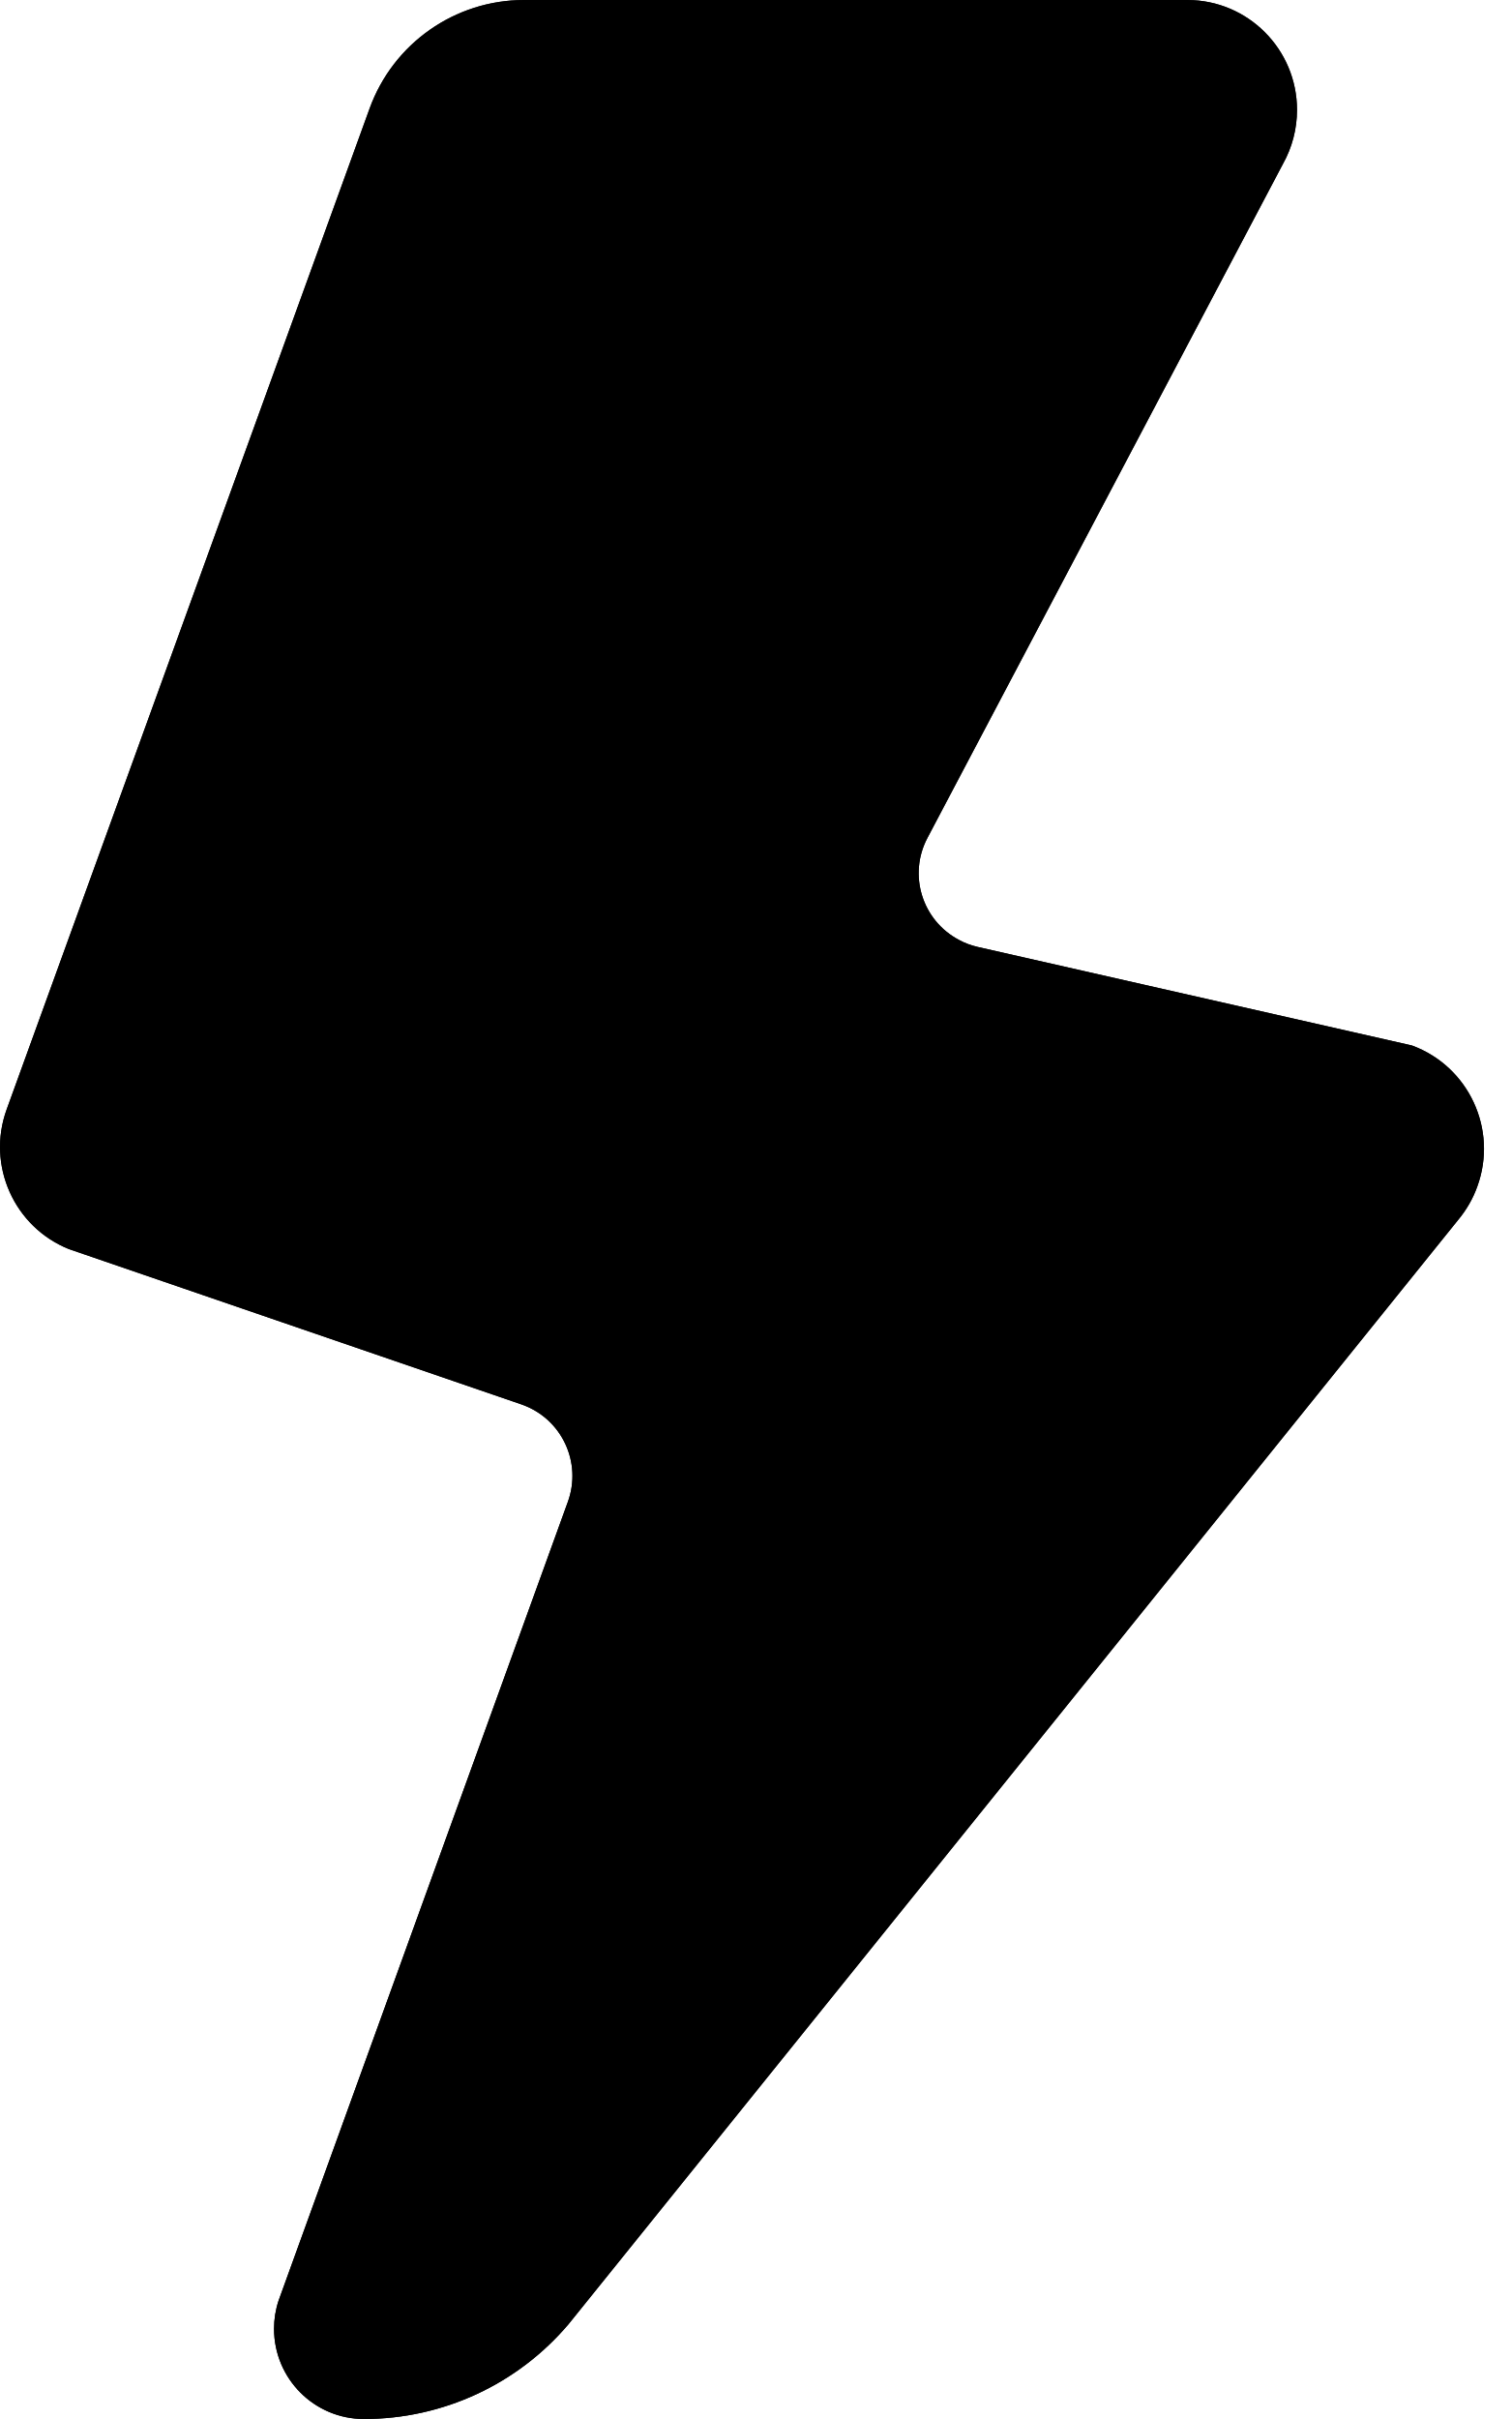
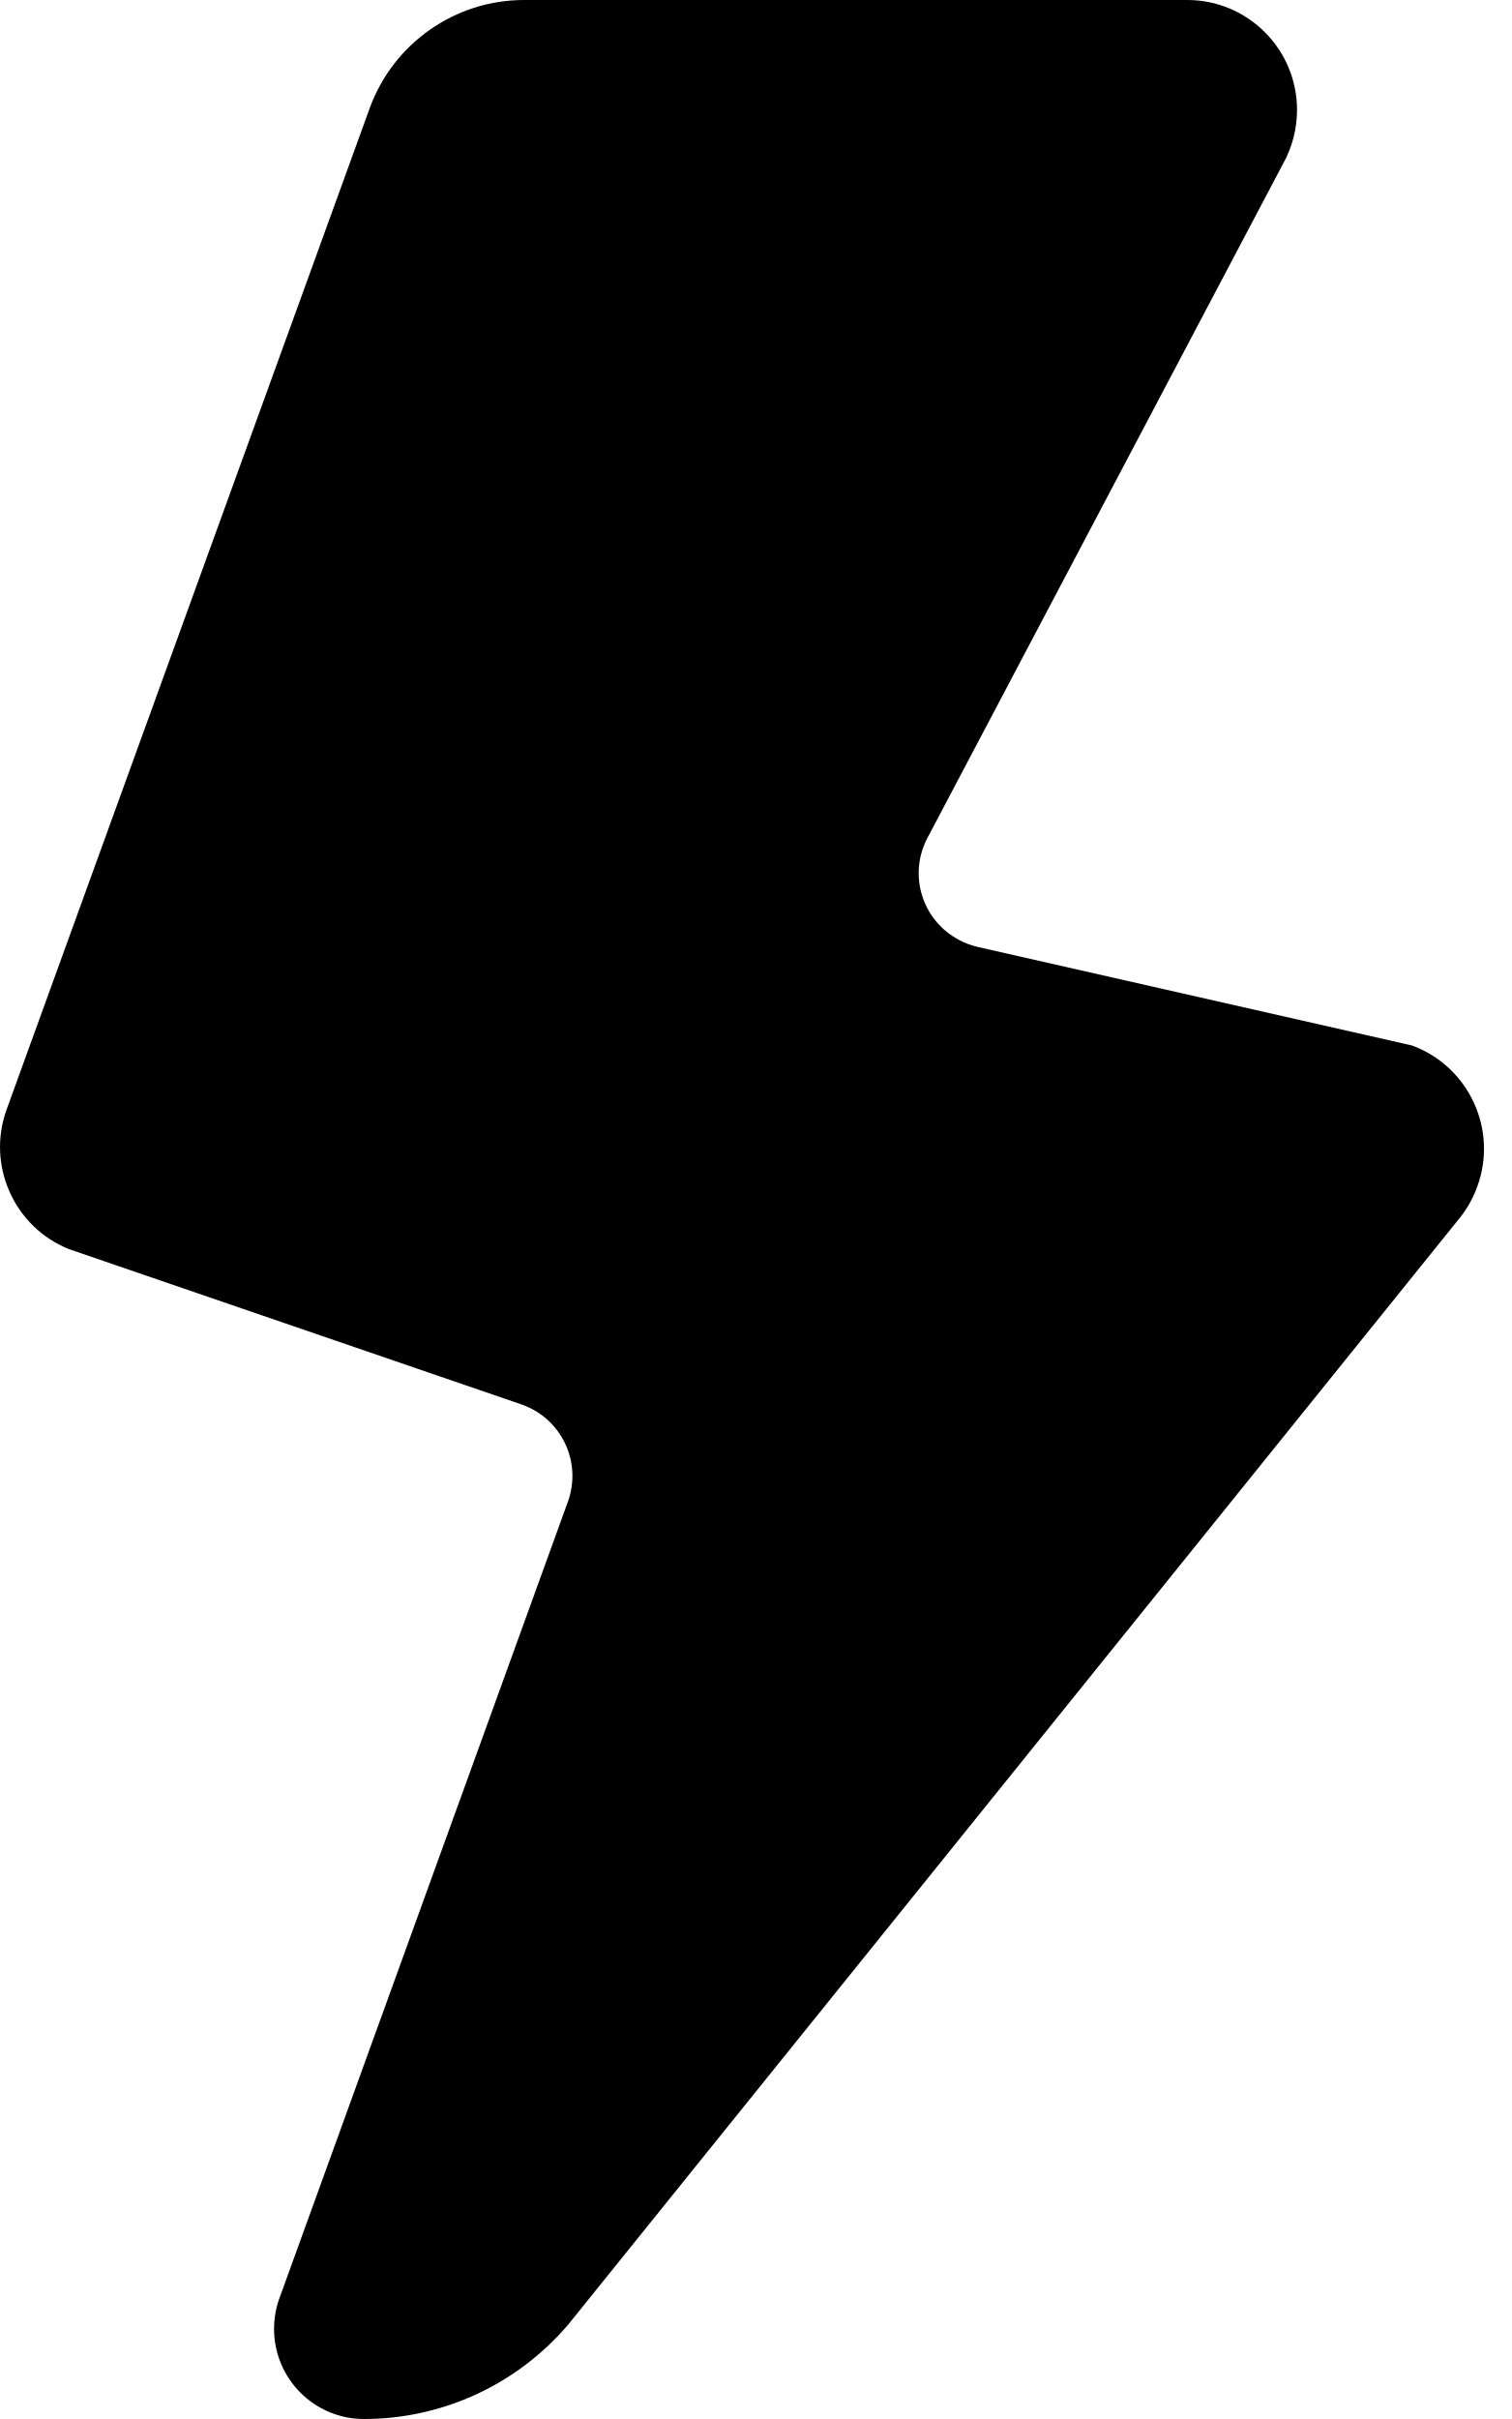
- <svg xmlns="http://www.w3.org/2000/svg" xmlns:xlink="http://www.w3.org/1999/xlink" viewBox="0 0 10 16" version="1.1">
-   <defs>
-     <linearGradient x1="50%" y1="0%" x2="50%" y2="95.451%" id="linearGradient-1">
-       <stop stop-color="currentColor" stop-opacity="0.85" offset="0%" />
-       <stop stop-color="currentColor" offset="100%" />
-     </linearGradient>
-     <path d="M8.488,1.084 L6.136,5.542 C6.007,5.786 6.1,6.088 6.345,6.217 C6.383,6.238 6.425,6.253 6.467,6.263 L9.341,6.915 C9.717,7.053 9.911,7.47 9.774,7.847 C9.745,7.929 9.701,8.004 9.646,8.07 L3.762,15.372 C3.425,15.77 2.93,16 2.408,16 C2.079,16 1.813,15.733 1.813,15.403 C1.813,15.34 1.823,15.277 1.843,15.217 L3.757,9.933 C3.851,9.673 3.717,9.386 3.457,9.292 C3.455,9.291 3.452,9.29 3.449,9.289 L0.456,8.262 C0.093,8.116 -0.09,7.707 0.044,7.338 L2.445,0.718 C2.601,0.287 3.01,-3.22973971e-16 3.467,0 L7.855,0 C8.256,0 8.581,0.326 8.581,0.727 C8.581,0.852 8.549,0.975 8.488,1.084 Z" id="path-2" />
-   </defs>
-   <g id="Symbols" stroke="none" stroke-width="1" fill="none" fill-rule="evenodd">
-     <g id="Icon/Editor/Action" transform="translate(-3, 0)">
-       <g id="Group-9">
-         <g id="notification-3" transform="translate(3, 0)">
-           <g id="Rectangle-2">
-             <use fill="currentColor" xlink:href="#path-2" />
-             <use fill="url(#linearGradient-1)" xlink:href="#path-2" />
-           </g>
-         </g>
-       </g>
-     </g>
-   </g>
+ <svg xmlns="http://www.w3.org/2000/svg" viewBox="0 0 10 16" version="1.1" stroke="none">
+   <path d="M8.488,1.084 L6.136,5.542 C6.007,5.786 6.1,6.088 6.345,6.217 C6.383,6.238 6.425,6.253 6.467,6.263 L9.341,6.915 C9.717,7.053 9.911,7.47 9.774,7.847 C9.745,7.929 9.701,8.004 9.646,8.07 L3.762,15.372 C3.425,15.77 2.93,16 2.408,16 C2.079,16 1.813,15.733 1.813,15.403 C1.813,15.34 1.823,15.277 1.843,15.217 L3.757,9.933 C3.851,9.673 3.717,9.386 3.457,9.292 C3.455,9.291 3.452,9.29 3.449,9.289 L0.456,8.262 C0.093,8.116 -0.09,7.707 0.044,7.338 L2.445,0.718 C2.601,0.287 3.01,-3.22973971e-16 3.467,0 L7.855,0 C8.256,0 8.581,0.326 8.581,0.727 C8.581,0.852 8.549,0.975 8.488,1.084 Z" fill="currentColor" />
</svg>
